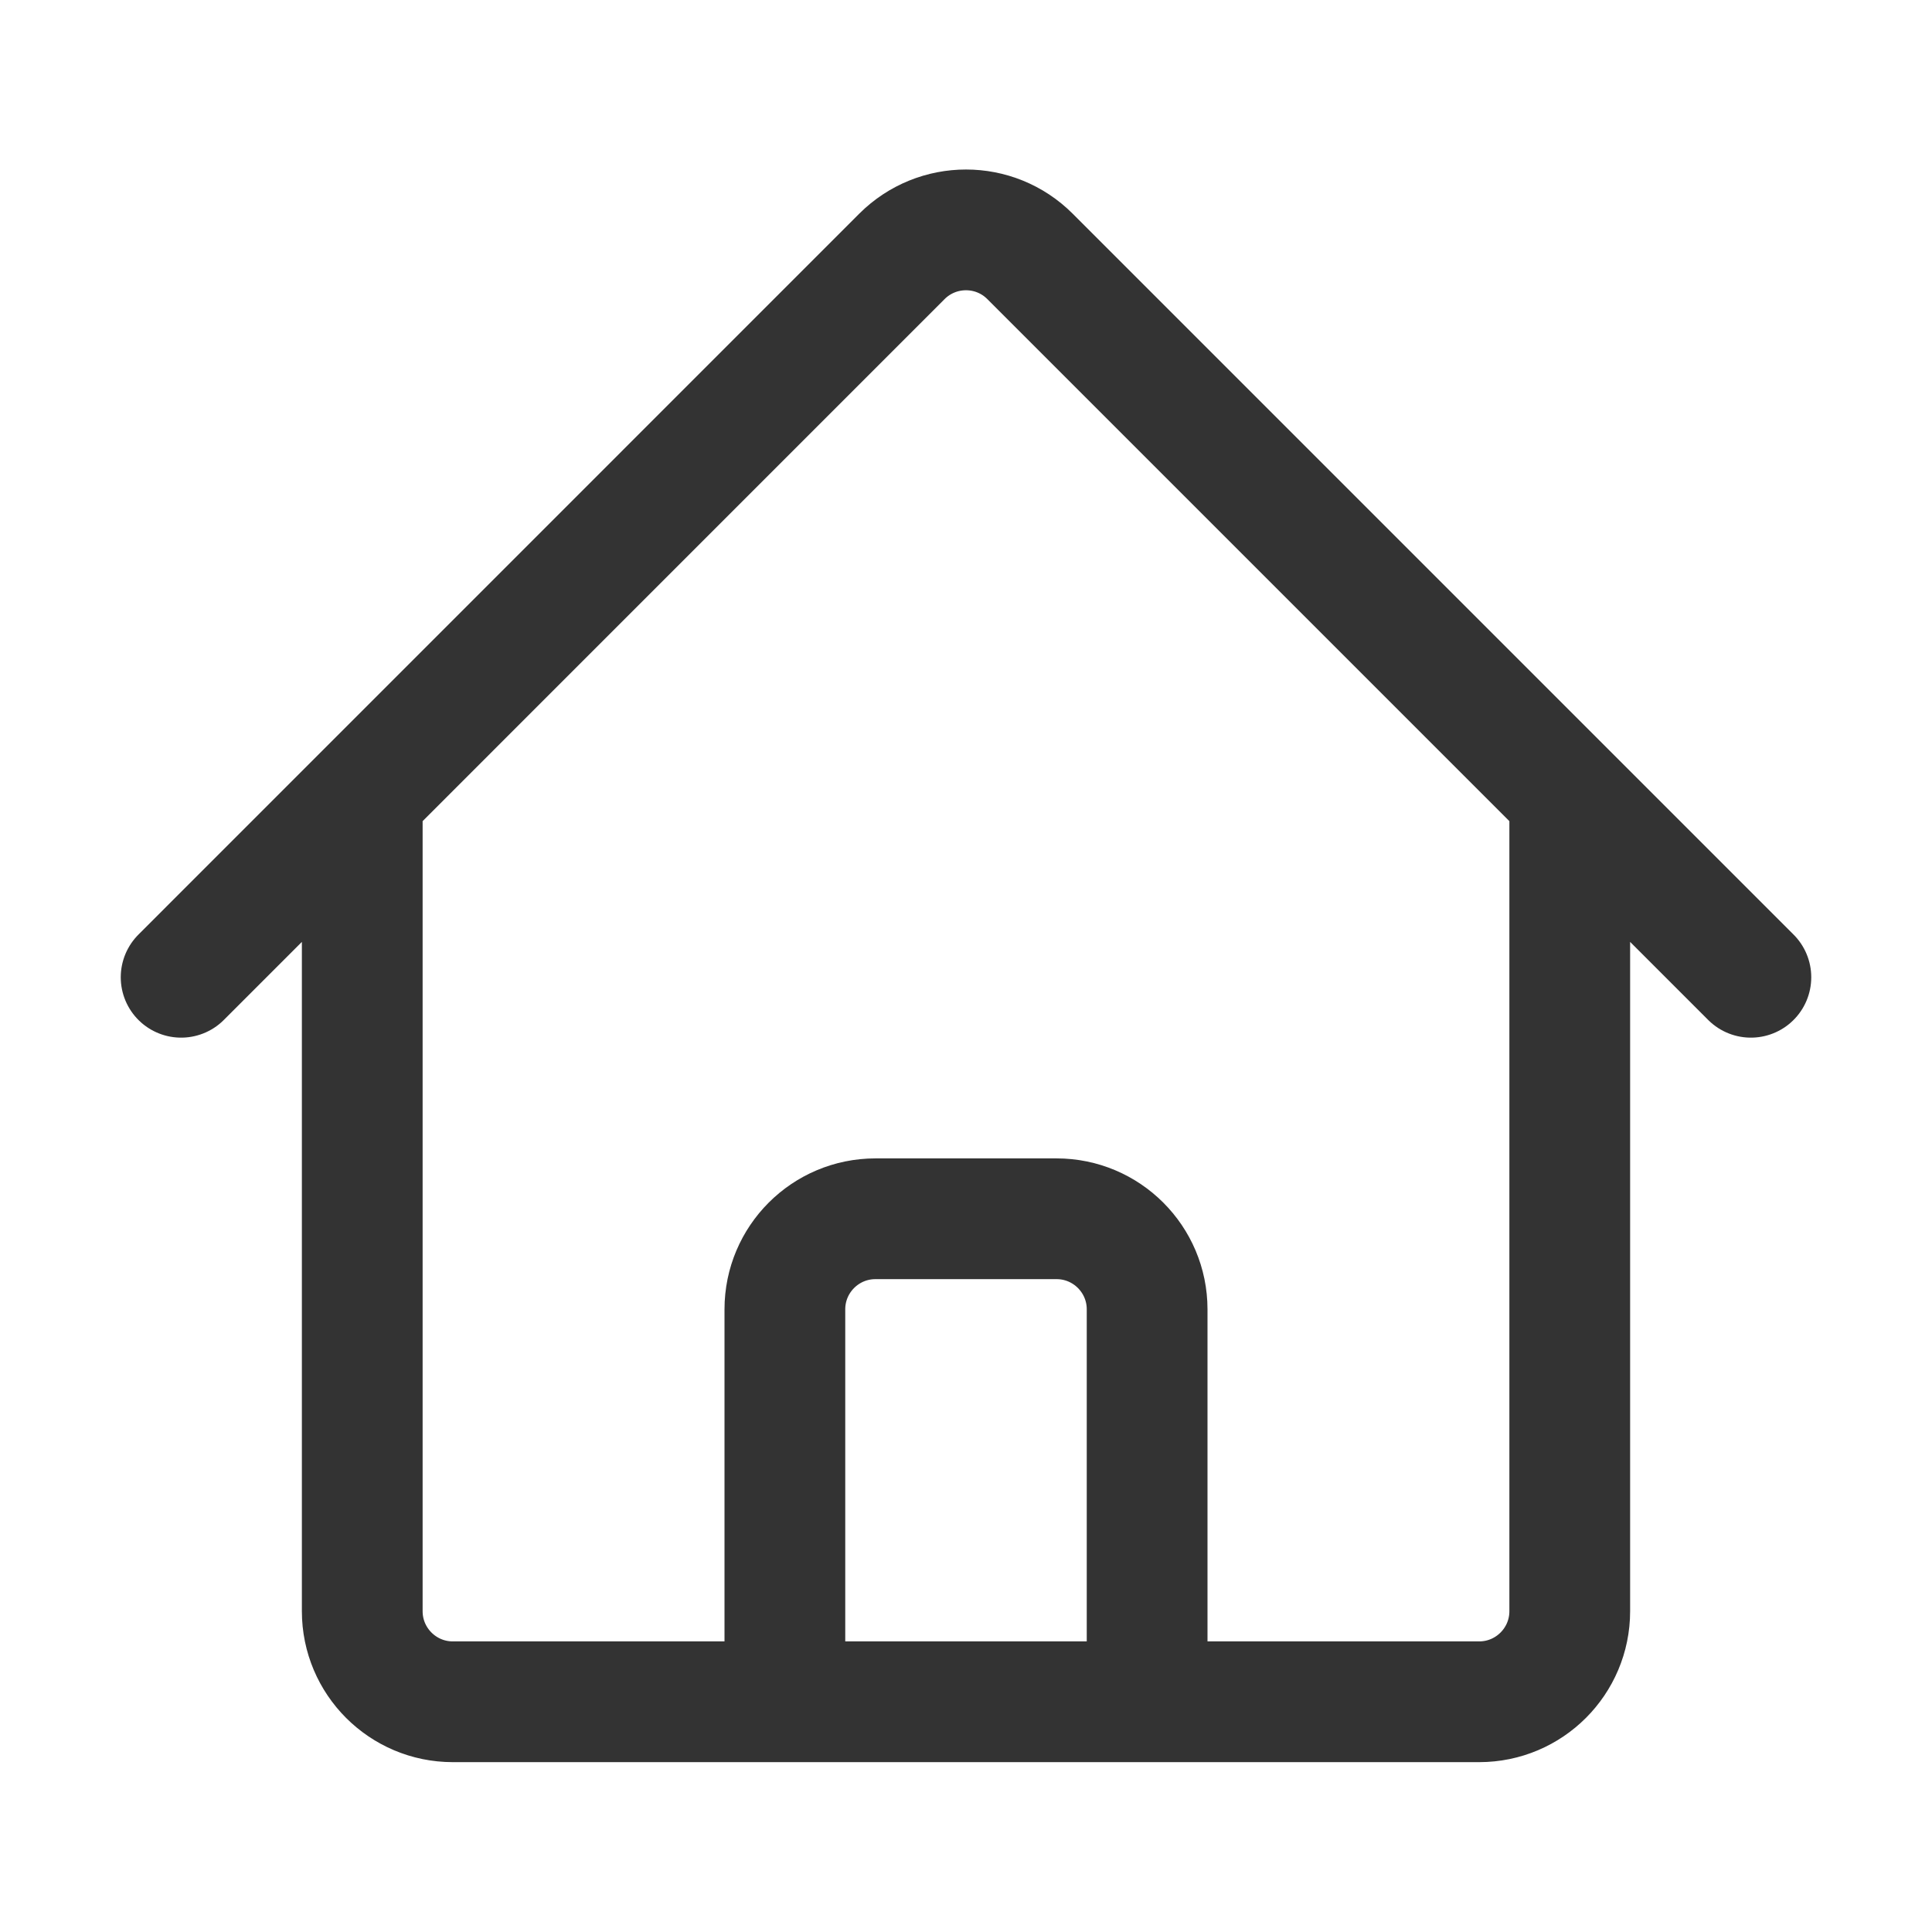
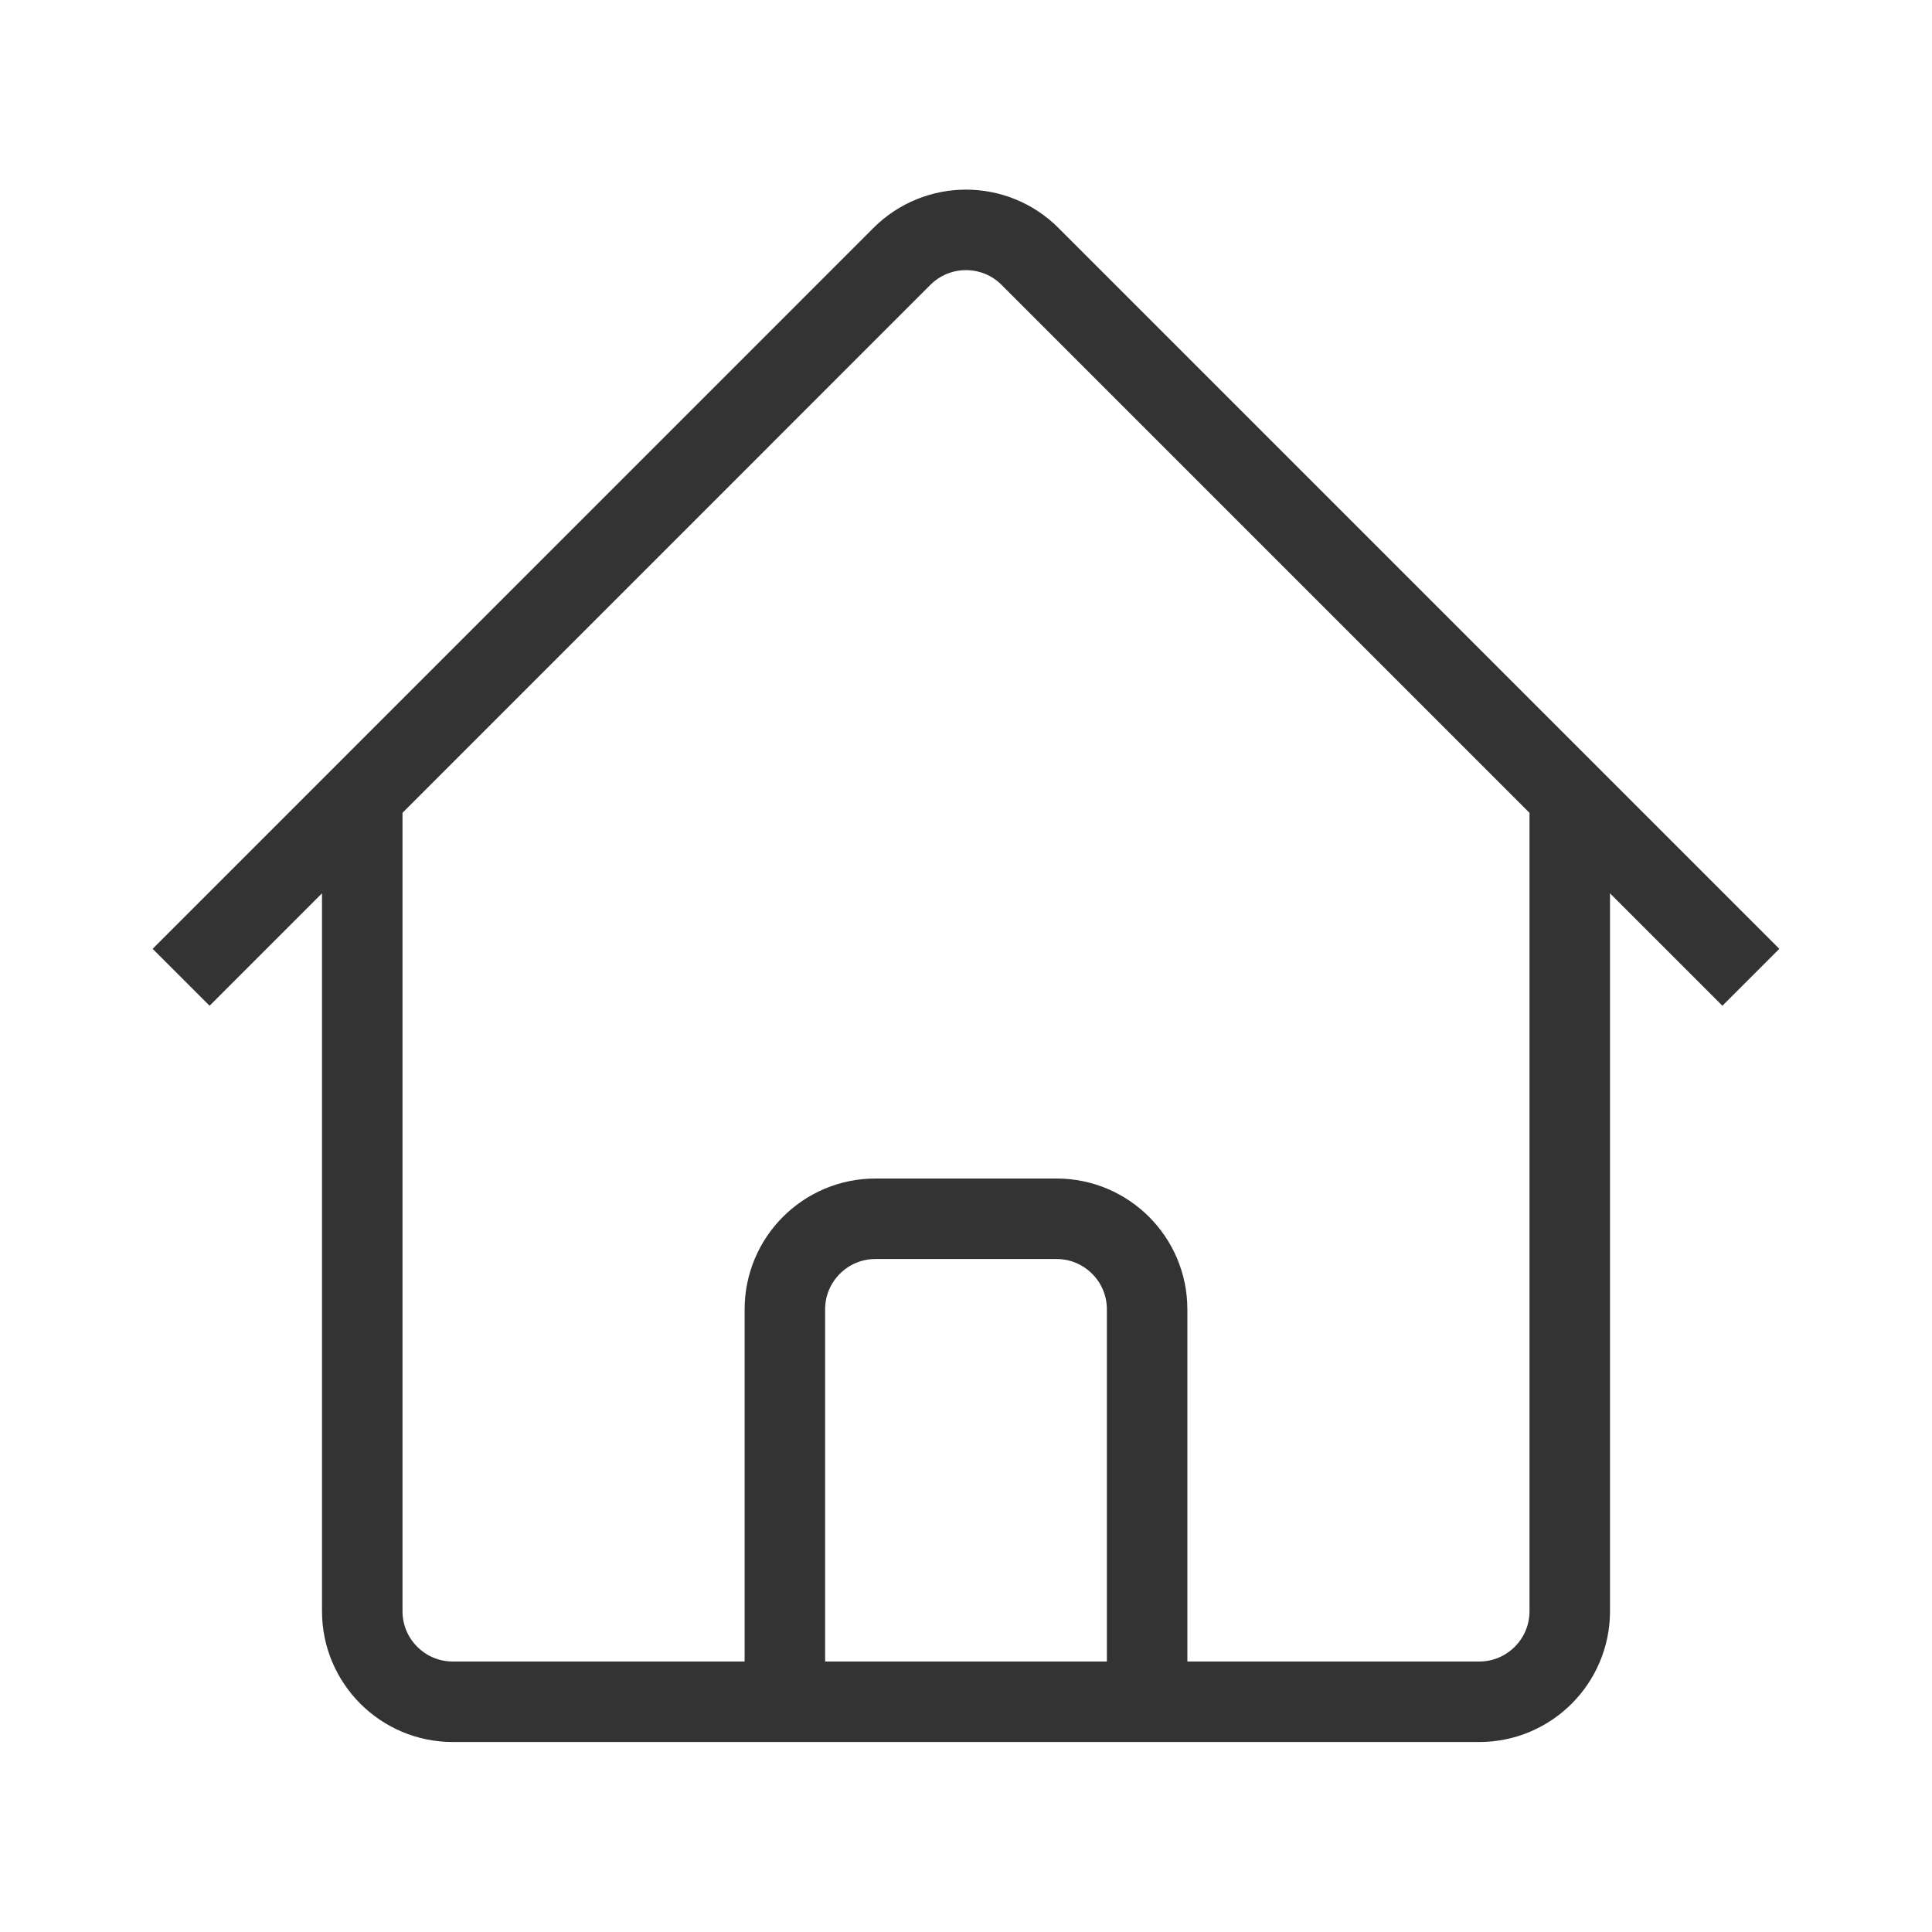
<svg xmlns="http://www.w3.org/2000/svg" version="1.1" width="1080" height="1080" viewBox="0 0 1080 1080" xml:space="preserve">
  <defs>
</defs>
  <rect x="0" y="0" width="100%" height="100%" fill="transparent" />
  <g transform="matrix(1 0 0 1 540 540)" id="022c4d02-81a2-4716-8d93-691bd40bad59">
-     <rect style="stroke: none; stroke-width: 1; stroke-dasharray: none; stroke-linecap: butt; stroke-dashoffset: 0; stroke-linejoin: miter; stroke-miterlimit: 4; fill: rgb(255,255,255); fillRule: nonzero; opacity: 1; visibility: hidden;" vector-effect="non-scaling-stroke" x="-540" y="-540" rx="0" ry="0" width="1080" height="1080" />
+     <rect style="stroke: none; strokeWidth: 1; stroke-dasharray: none; strokeLinecap: butt; stroke-dashoffset: 0; strokeLinejoin: miter; stroke-miterlimit: 4; fill: rgb(255,255,255); fillRule: nonzero; opacity: 1; visibility: hidden;" vector-effect="non-scaling-stroke" x="-540" y="-540" rx="0" ry="0" width="1080" height="1080" />
  </g>
  <g transform="matrix(1 0 0 1 540 540)" id="d5fd5e86-efd4-407b-91ab-ebdd6172f773">
</g>
  <g transform="matrix(45 0 0 45 540 540)">
-     <path style="stroke: rgb(0,0,0); stroke-width: 1.5; stroke-dasharray: none; stroke-linecap: round; stroke-dashoffset: 0; stroke-linejoin: round; stroke-miterlimit: 4; fill: none; fillRule: nonzero; opacity: 0.8;" transform=" translate(-12, -11.86)" d="M 2.25 12 L 11.204 3.045 C 11.644 2.606 12.356 2.606 12.795 3.045 L 21.75 12 M 4.5 9.75 L 4.5 19.875 C 4.5 20.496 5.004 21 5.625 21 L 9.75 21 L 9.75 16.125 C 9.75 15.504 10.254 15 10.875 15 L 13.125 15 C 13.746 15 14.25 15.504 14.25 16.125 L 14.25 21 L 18.375 21 C 18.996 21 19.5 20.496 19.5 19.875 L 19.5 9.75 M 8.25 21 L 16.5 21" stroke-linecap="round" />
+     <path style="stroke: rgb(0,0,0); strokeWidth: 1.5; stroke-dasharray: none; strokeLinecap: round; stroke-dashoffset: 0; strokeLinejoin: round; stroke-miterlimit: 4; fill: none; fillRule: nonzero; opacity: 0.8;" transform=" translate(-12, -11.86)" d="M 2.25 12 L 11.204 3.045 C 11.644 2.606 12.356 2.606 12.795 3.045 L 21.75 12 M 4.5 9.75 L 4.5 19.875 C 4.5 20.496 5.004 21 5.625 21 L 9.75 21 L 9.75 16.125 C 9.75 15.504 10.254 15 10.875 15 L 13.125 15 C 13.746 15 14.25 15.504 14.25 16.125 L 14.25 21 L 18.375 21 C 18.996 21 19.5 20.496 19.5 19.875 L 19.5 9.75 M 8.25 21 L 16.5 21" strokeLinecap="round" />
  </g>
</svg>
